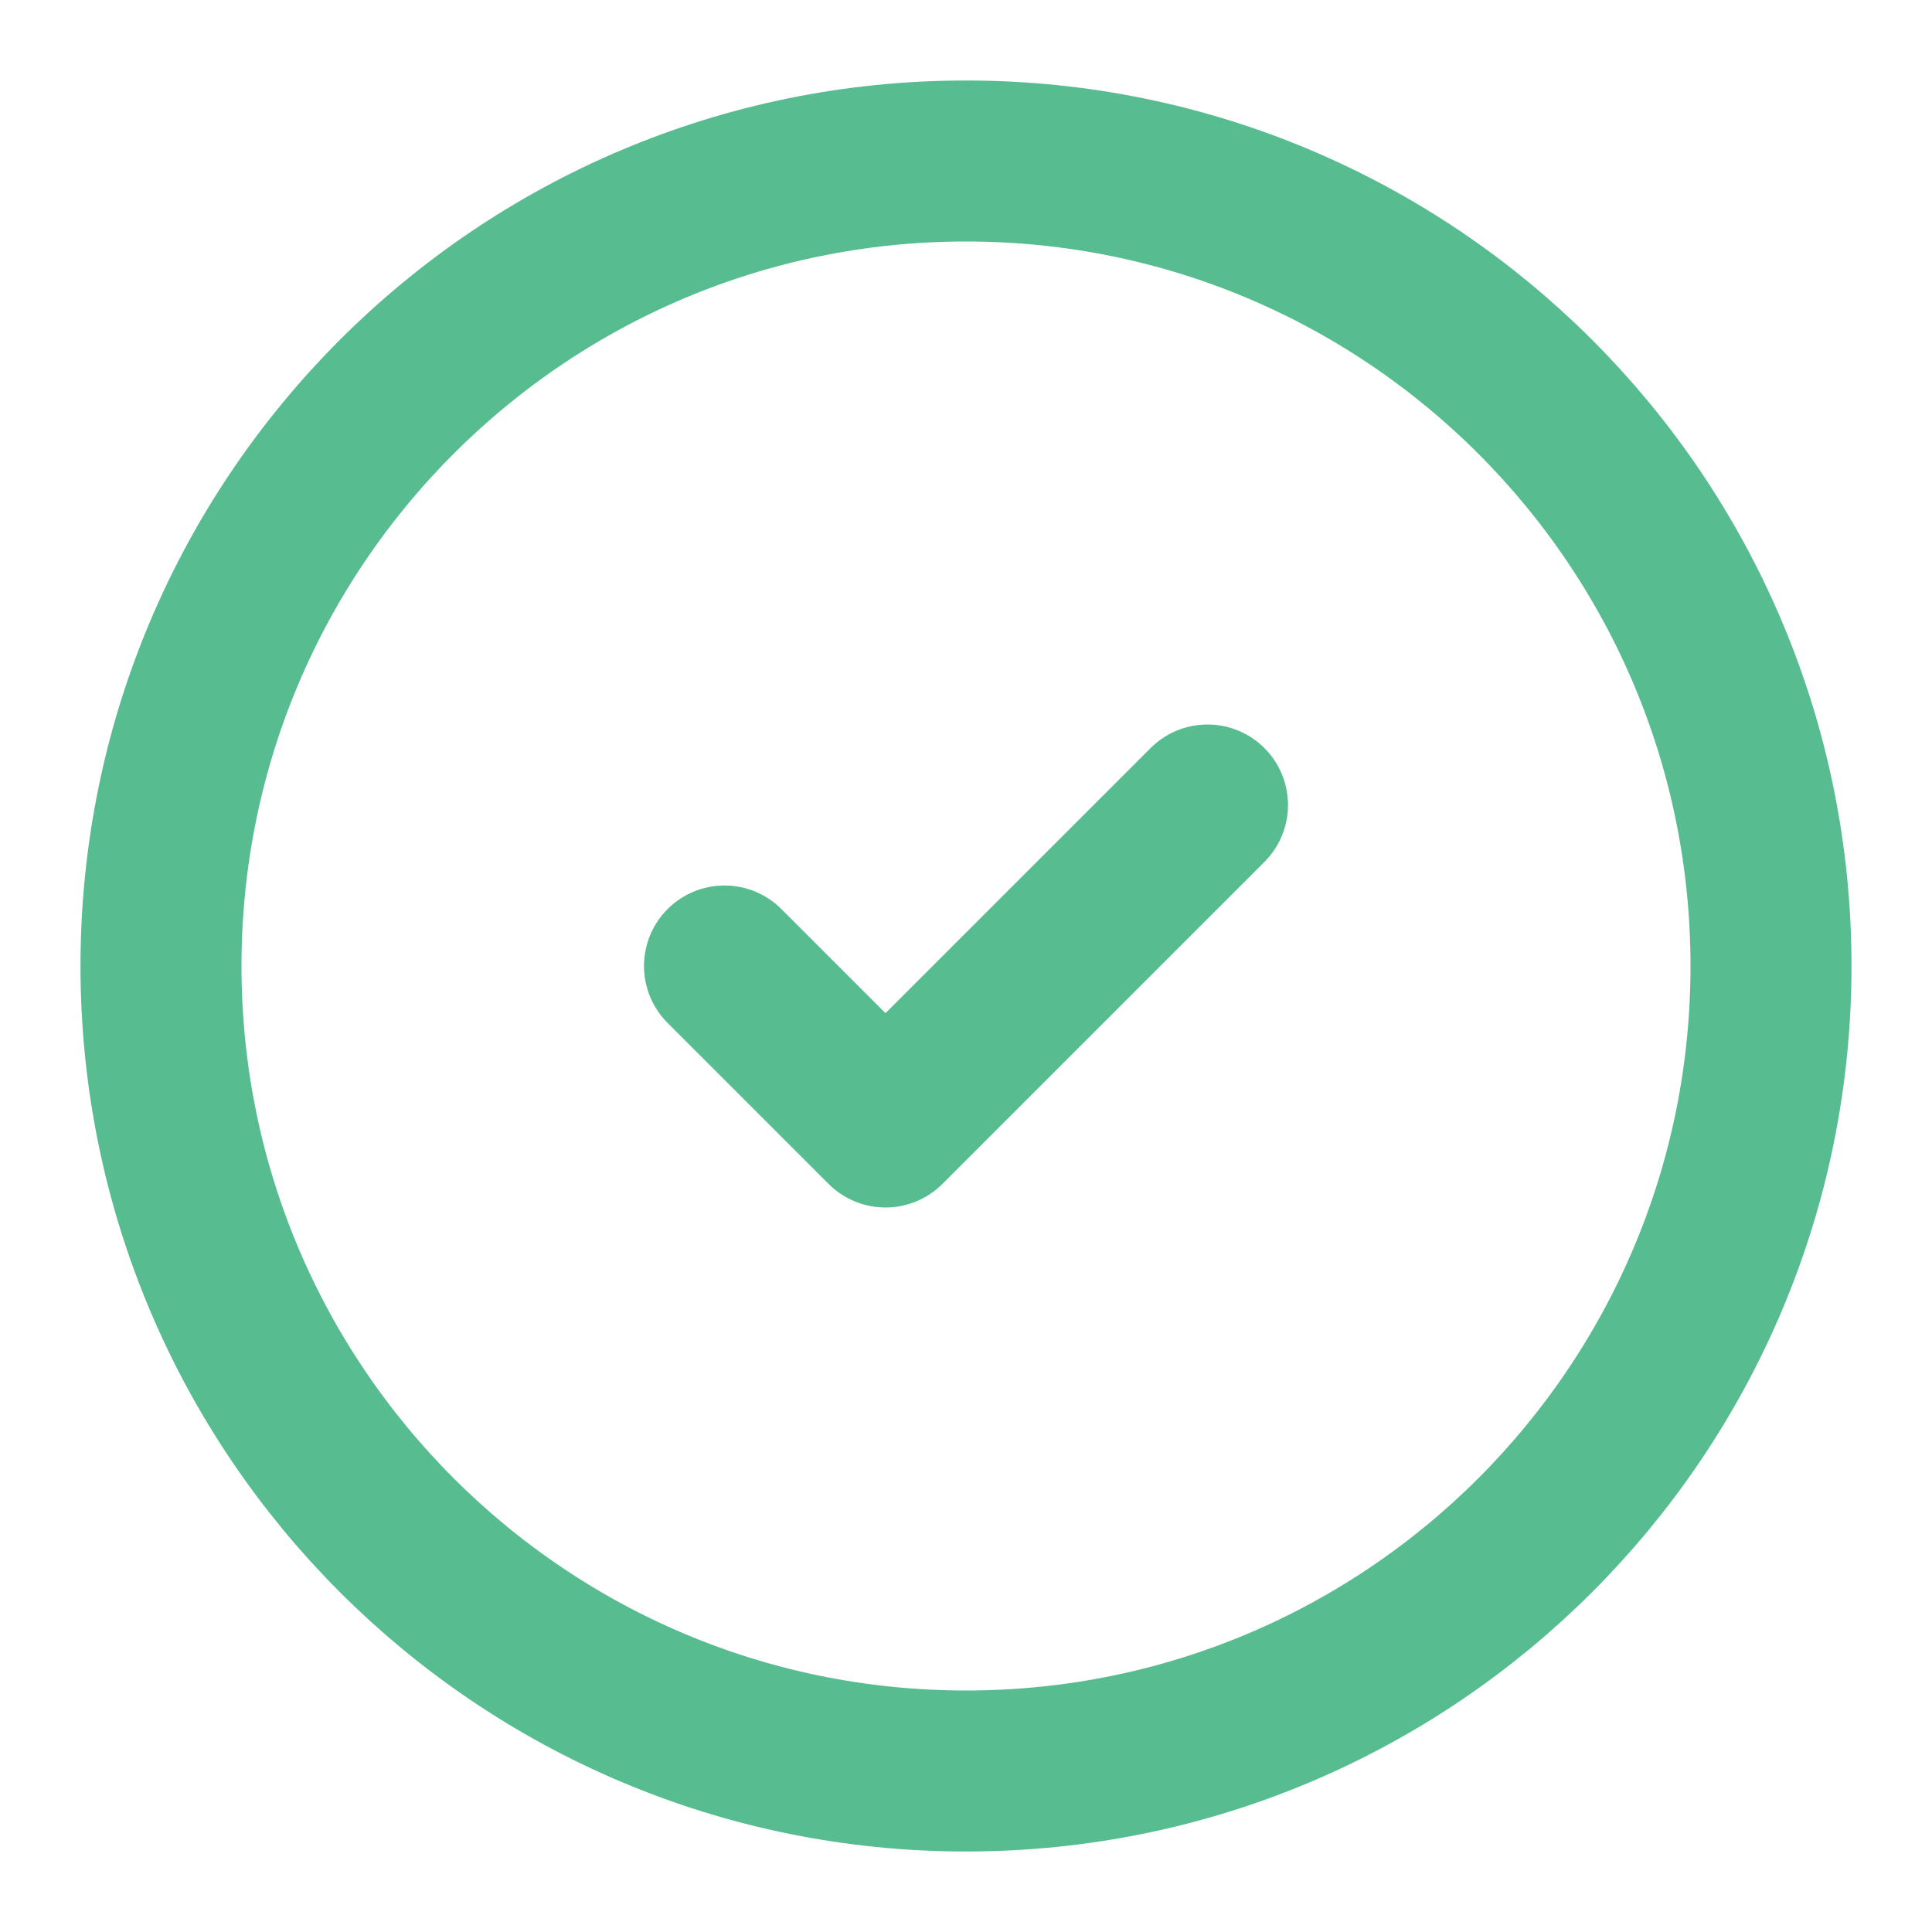
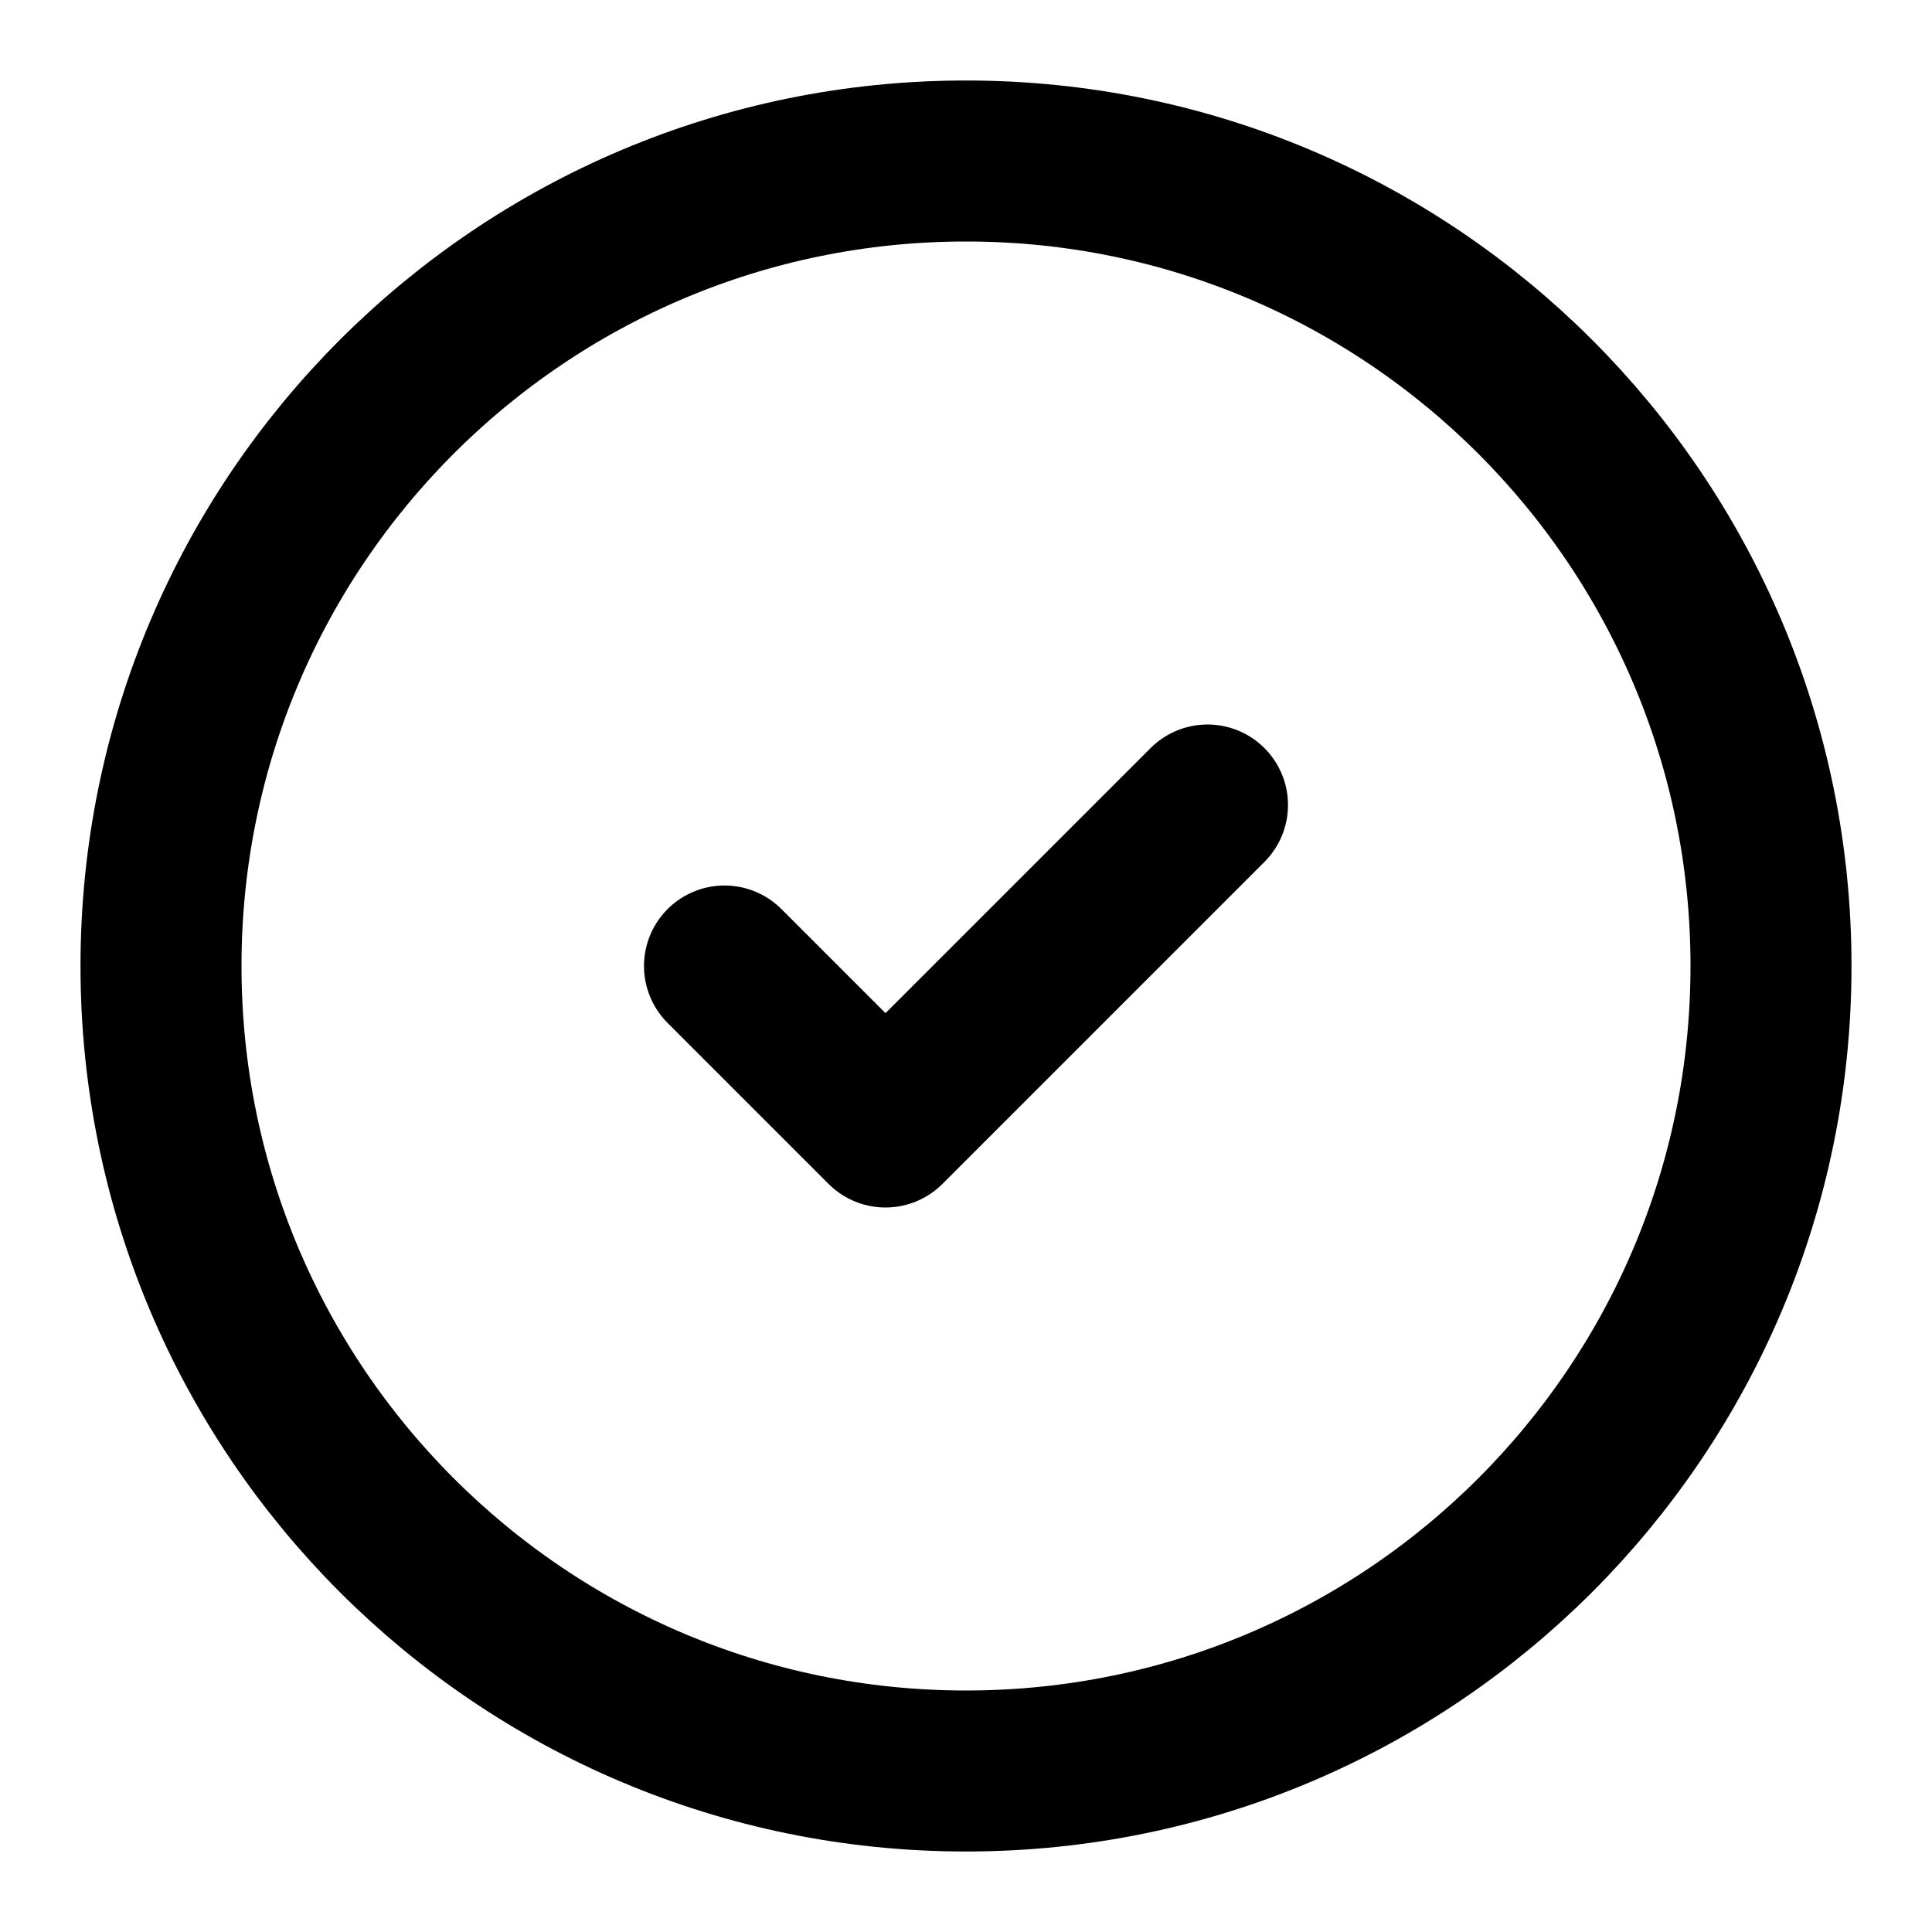
- <svg xmlns="http://www.w3.org/2000/svg" width="24" height="24" viewBox="0 0 24 24" fill="none" color="#57bd91" stroke="currentColor" stroke-width="2" stroke-linecap="round" stroke-linejoin="round">
+ <svg xmlns="http://www.w3.org/2000/svg" width="24" height="24" viewBox="0 0 24 24" fill="none" color="{{iconSuccess}}" stroke="currentColor" stroke-width="2" stroke-linecap="round" stroke-linejoin="round">
  <circle cx="12" cy="12" r="10" />
  <path d="m9 12 2 2 4-4" />
</svg>
